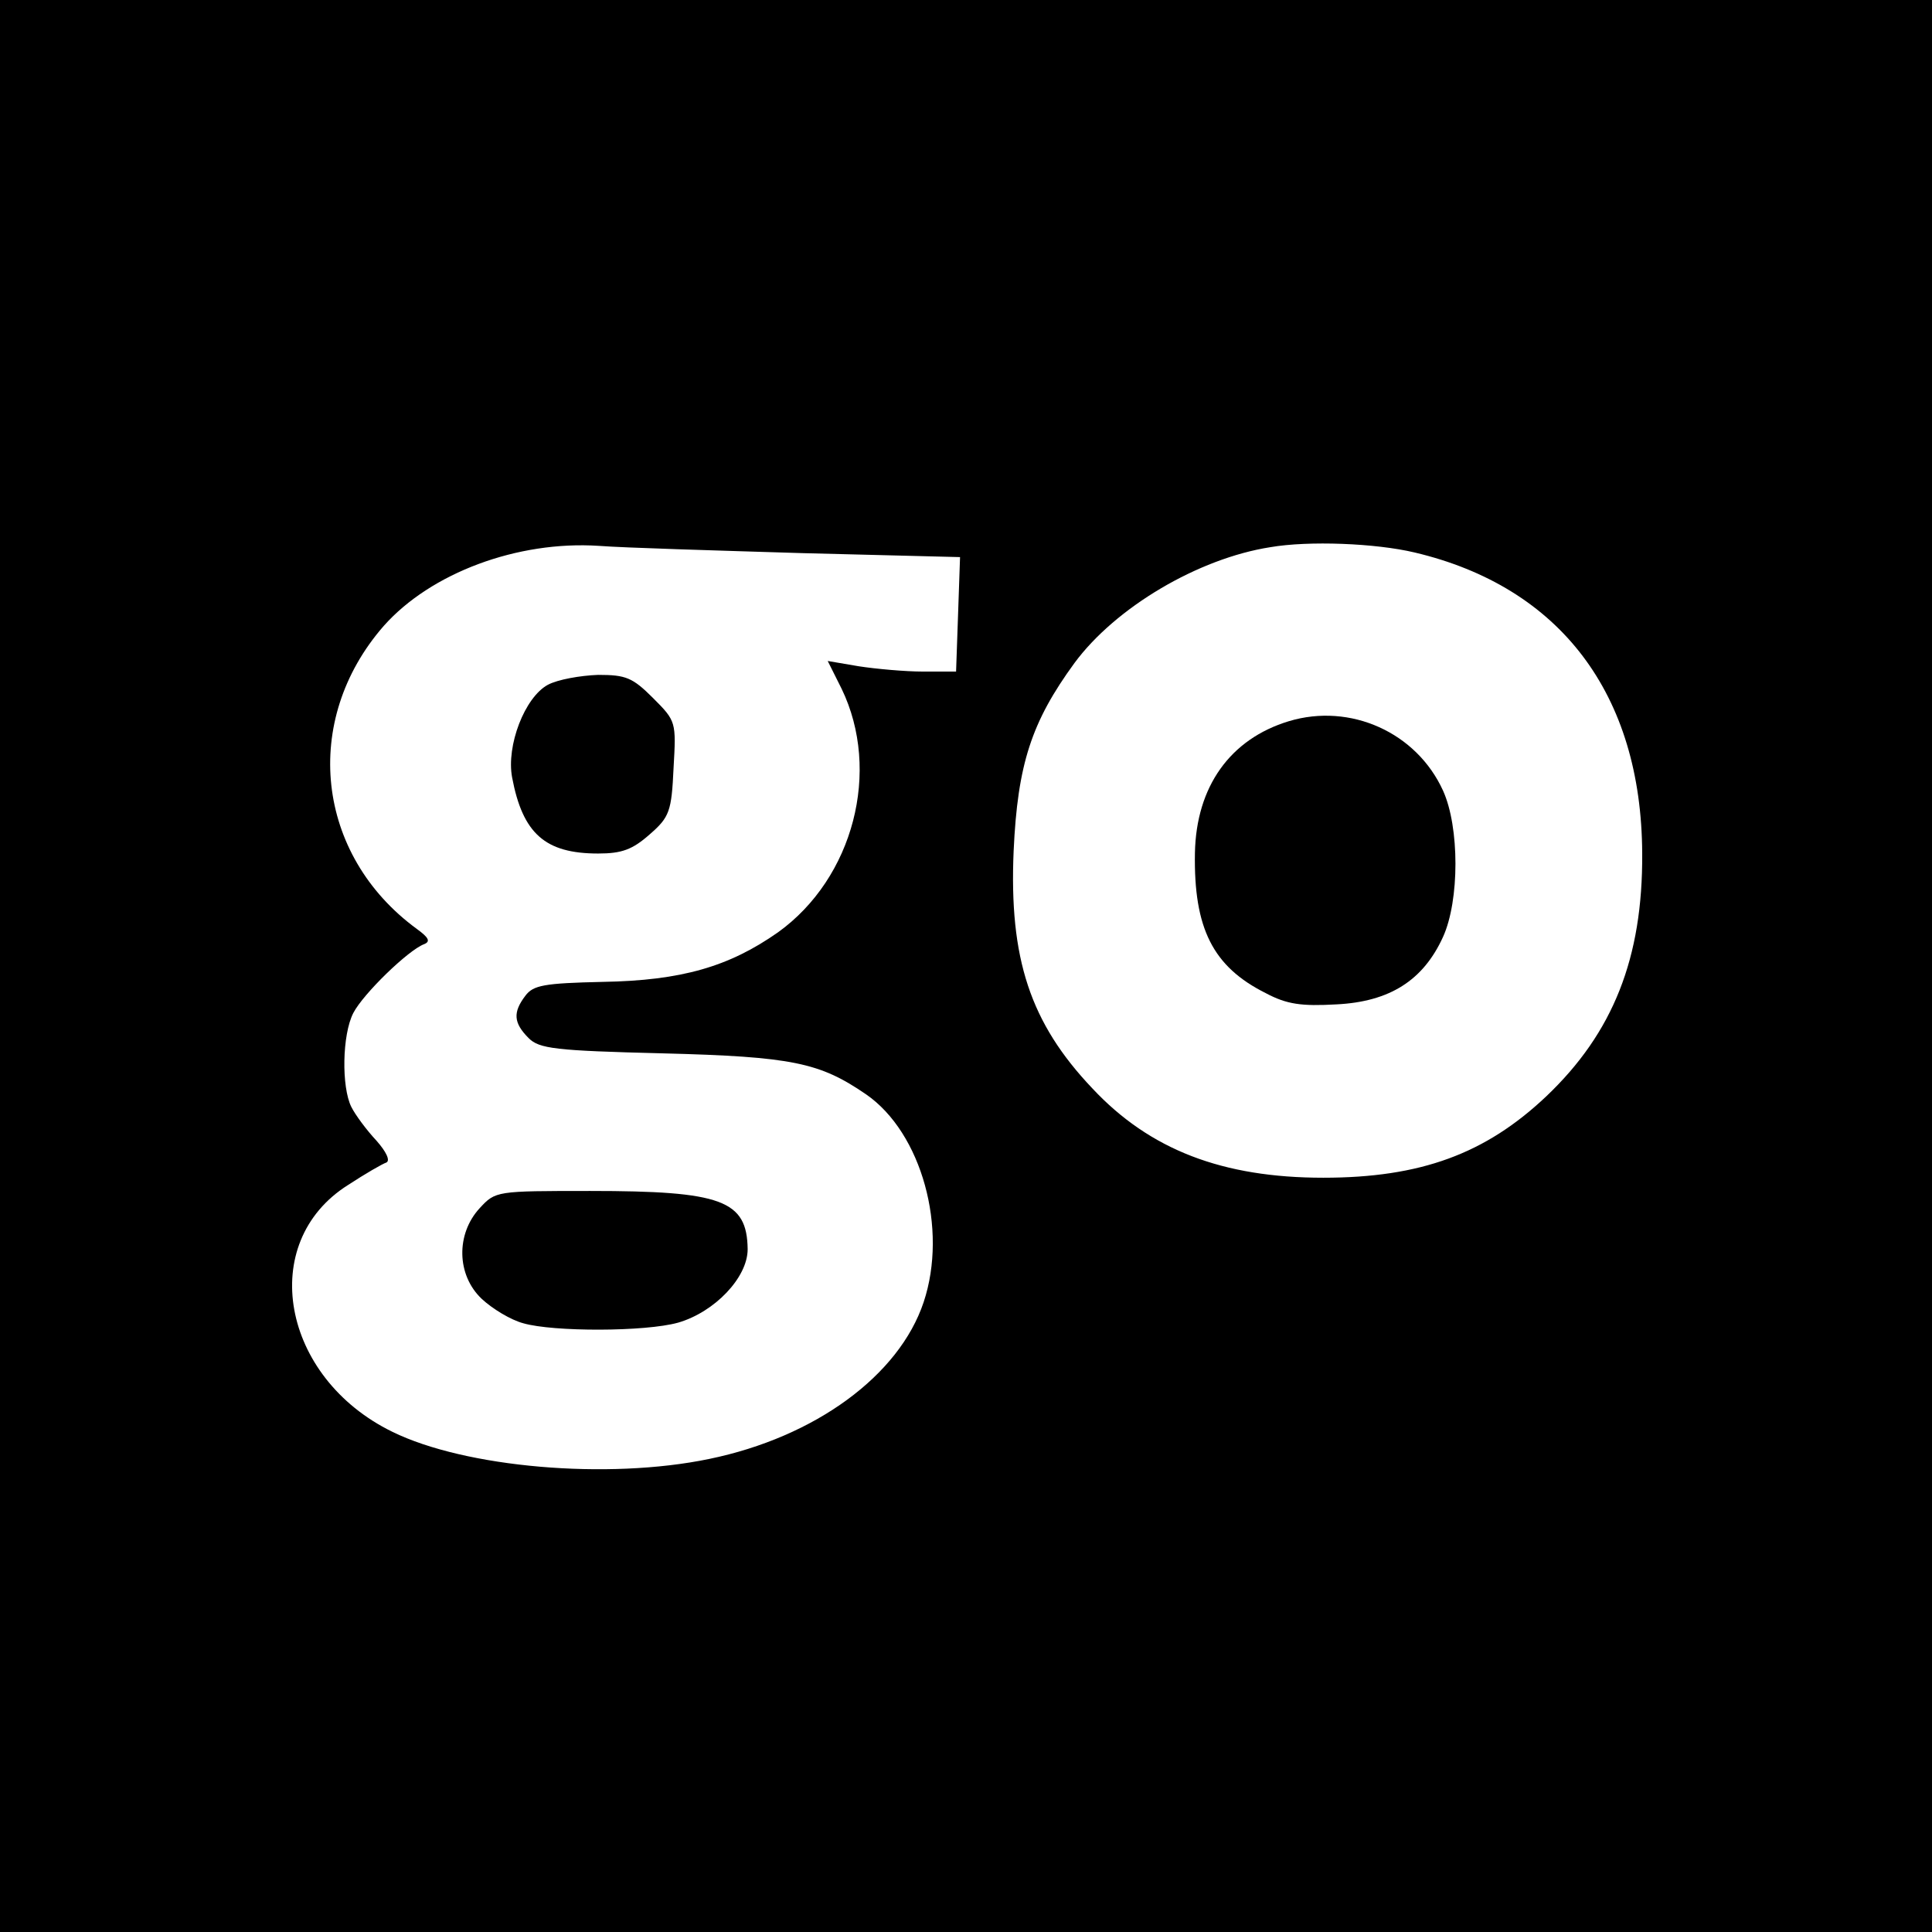
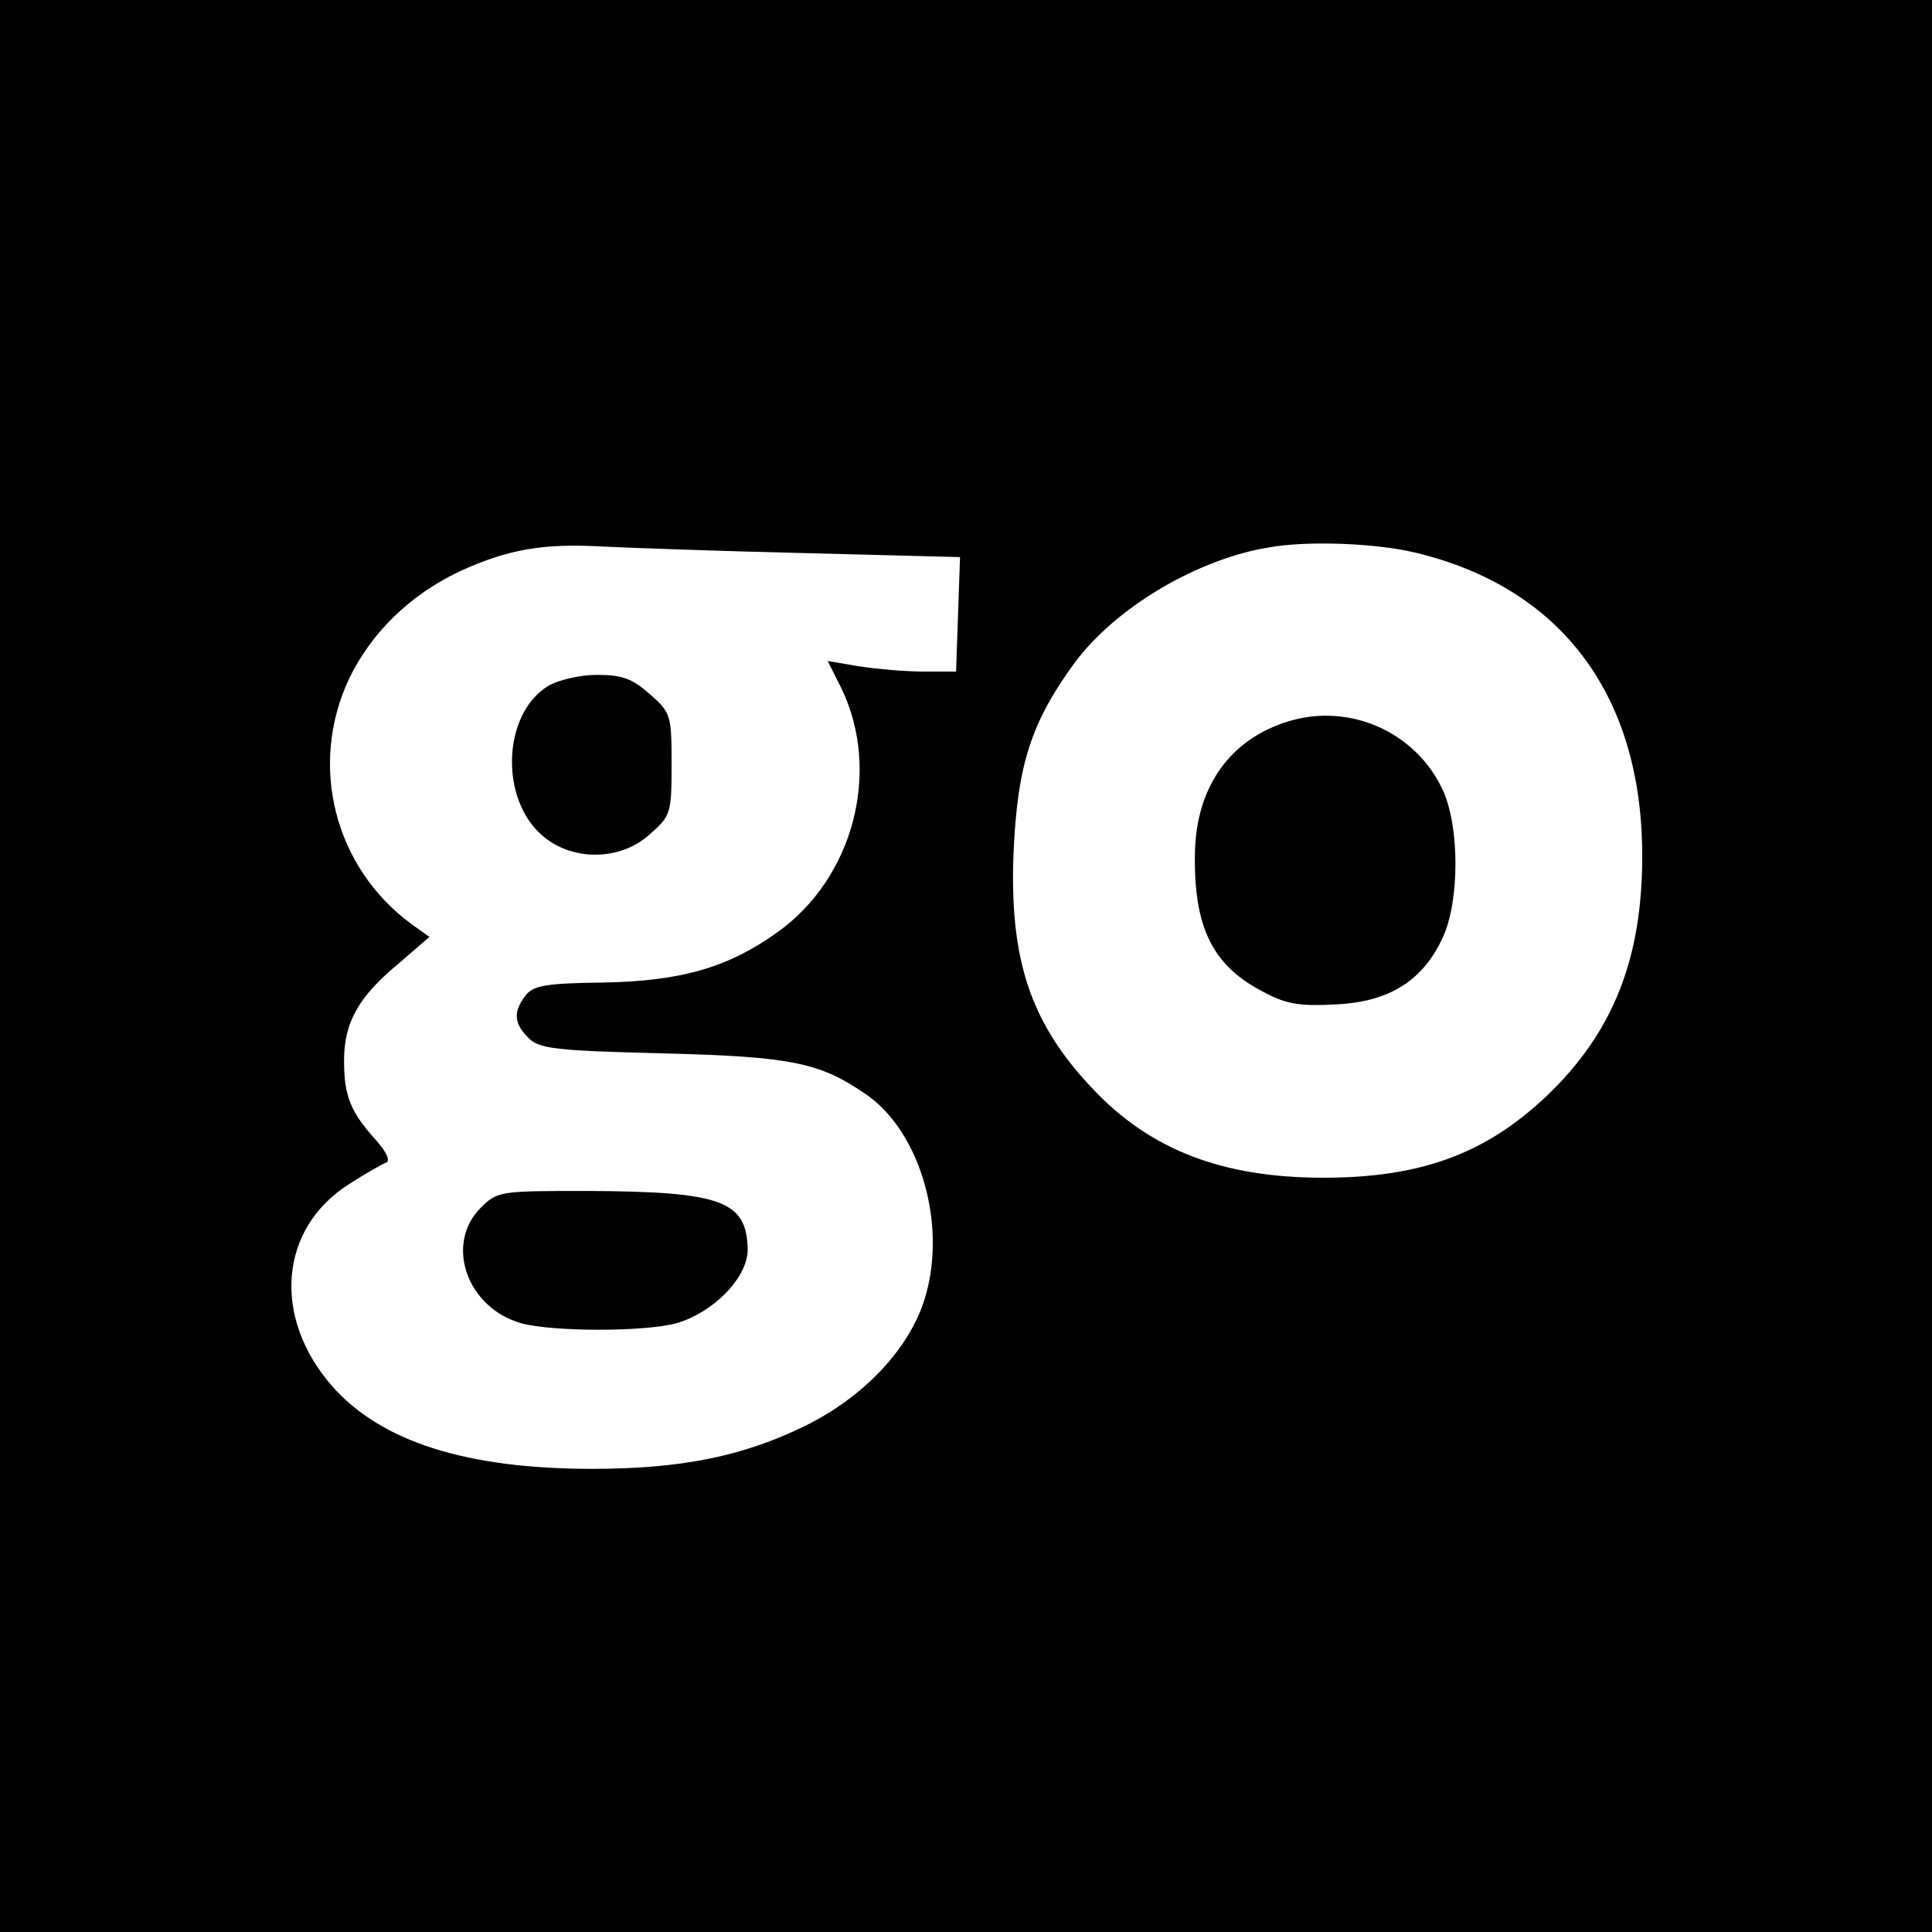
- <svg xmlns="http://www.w3.org/2000/svg" version="1.0" width="292pt" height="292pt" viewBox="0 0 292 292" preserveAspectRatio="xMidYMid meet">
-   <g transform="translate(0,292) scale(0.1,-0.1)" fill="#000000" stroke="none">
-     <path d="M0 1460 l0 -1460 1460 0 1460 0 0 1460 0 1460 -1460 0 -1460 0 0 -1460z m1213 624 l238 -6 -3 -87 -3 -86 -50 0 c-27 0 -71 4 -97 8 l-47 8 21 -42 c60 -124 18 -286 -96 -368 -74 -52 -146 -73 -265 -75 -89 -2 -105 -5 -117 -21 -19 -25 -18 -41 5 -64 16 -16 40 -19 202 -23 197 -5 238 -14 308 -62 84 -58 124 -203 87 -314 -37 -111 -164 -204 -324 -237 -154 -32 -369 -13 -479 41 -168 82 -205 286 -67 373 26 17 52 32 58 34 6 3 0 16 -15 33 -15 16 -32 39 -38 51 -15 30 -14 109 3 142 15 29 83 95 107 104 10 4 7 10 -11 23 -153 112 -175 315 -50 458 71 80 202 129 325 121 39 -3 177 -7 308 -11z m925 1 c220 -52 343 -214 344 -455 1 -158 -44 -271 -145 -367 -92 -87 -190 -123 -337 -123 -152 0 -262 42 -349 135 -94 99 -126 196 -119 359 6 131 27 195 92 284 62 84 187 158 296 175 58 10 159 6 218 -8z" />
-     <path d="M828 1885 c-35 -19 -63 -92 -54 -140 16 -85 50 -115 130 -115 36 0 52 6 78 29 30 26 33 35 36 100 4 70 4 71 -31 106 -31 31 -41 35 -83 35 -27 -1 -61 -7 -76 -15z" />
-     <path d="M725 1094 c-36 -39 -35 -101 3 -137 16 -15 44 -32 63 -37 45 -13 184 -13 234 1 55 16 105 68 105 111 -1 74 -39 88 -238 88 -142 0 -143 0 -167 -26z" />
-     <path d="M1948 1830 c-89 -27 -140 -99 -142 -199 -2 -114 27 -172 107 -212 32 -17 54 -20 107 -17 80 4 131 36 161 102 25 55 25 166 0 221 -40 88 -140 133 -233 105z" />
-   </g>
+ <svg xmlns="http://www.w3.org/2000/svg" version="1.0" width="389.333" height="389.333" viewBox="0 0 292 292">
+   <path d="M0 146v146h292V0H0v146zm121.8-62.4l23.3.6-.3 8.6-.3 8.7h-5c-2.7 0-7.1-.4-9.7-.8l-4.7-.8 2.1 4.2c6 12.5 1.8 28.6-9.7 36.8-7.4 5.3-14.5 7.4-26.4 7.6-8.8.1-10.6.5-11.7 2-1.9 2.5-1.7 4.2.5 6.4 1.6 1.6 4 1.9 20.2 2.3 19.7.5 23.8 1.4 30.8 6.2 8.4 5.8 12.4 20.3 8.7 31.4-2.5 7.4-9.2 14.4-17.9 18.7-9.4 4.6-18.7 6.5-32.2 6.5-19 0-31.9-4.1-39.3-12.5-9.1-10.4-8-23.8 2.5-30.5 2.5-1.6 5.1-3.1 5.7-3.3.6-.3 0-1.6-1.5-3.3-3.9-4.3-4.9-6.7-4.9-12.1 0-5.8 2.2-9.7 8.4-14.8l4.5-3.9-2.8-2c-11.6-8.6-15.5-24-9.3-37.1 3.4-7 9.3-12.7 16.8-16.2 7.2-3.3 12.6-4.2 21.4-3.7 4.1.2 18 .7 30.8 1zm92-.1c22 5.2 34.3 21.4 34.4 45.5.1 15.8-4.4 27.1-14.5 36.7-9.2 8.7-19 12.3-33.7 12.3-15.2 0-26.2-4.2-34.9-13.5-9.4-9.9-12.6-19.6-11.9-35.9.6-13.1 2.7-19.5 9.2-28.4 6.2-8.4 18.7-15.8 29.6-17.5 5.8-1 15.9-.6 21.8.8z" />
+   <path d="M82.8 103.7c-6.9 4.3-7.3 17.2-.7 22.7 4.5 3.8 11.7 3.7 16.1-.3 3.2-2.8 3.3-3.2 3.3-10.6 0-7.4-.1-7.8-3.3-10.6-2.6-2.3-4.1-2.9-8-2.9-2.6 0-5.9.8-7.4 1.7zM72.6 182.6c-5.4 5.5-2 15.1 6.2 17.4 4.8 1.3 18.6 1.3 23.4 0 5.6-1.6 10.8-6.9 10.8-11.1-.1-7.4-3.9-8.8-24.1-8.9-13.4 0-13.7 0-16.3 2.6zM194.8 109c-8.9 2.7-14 9.9-14.2 19.9-.2 11.4 2.7 17.2 10.7 21.2 3.2 1.7 5.4 2 10.7 1.7 8-.4 13.1-3.6 16.1-10.2 2.5-5.5 2.5-16.6 0-22.1-4-8.8-14-13.3-23.3-10.5z" />
</svg>
